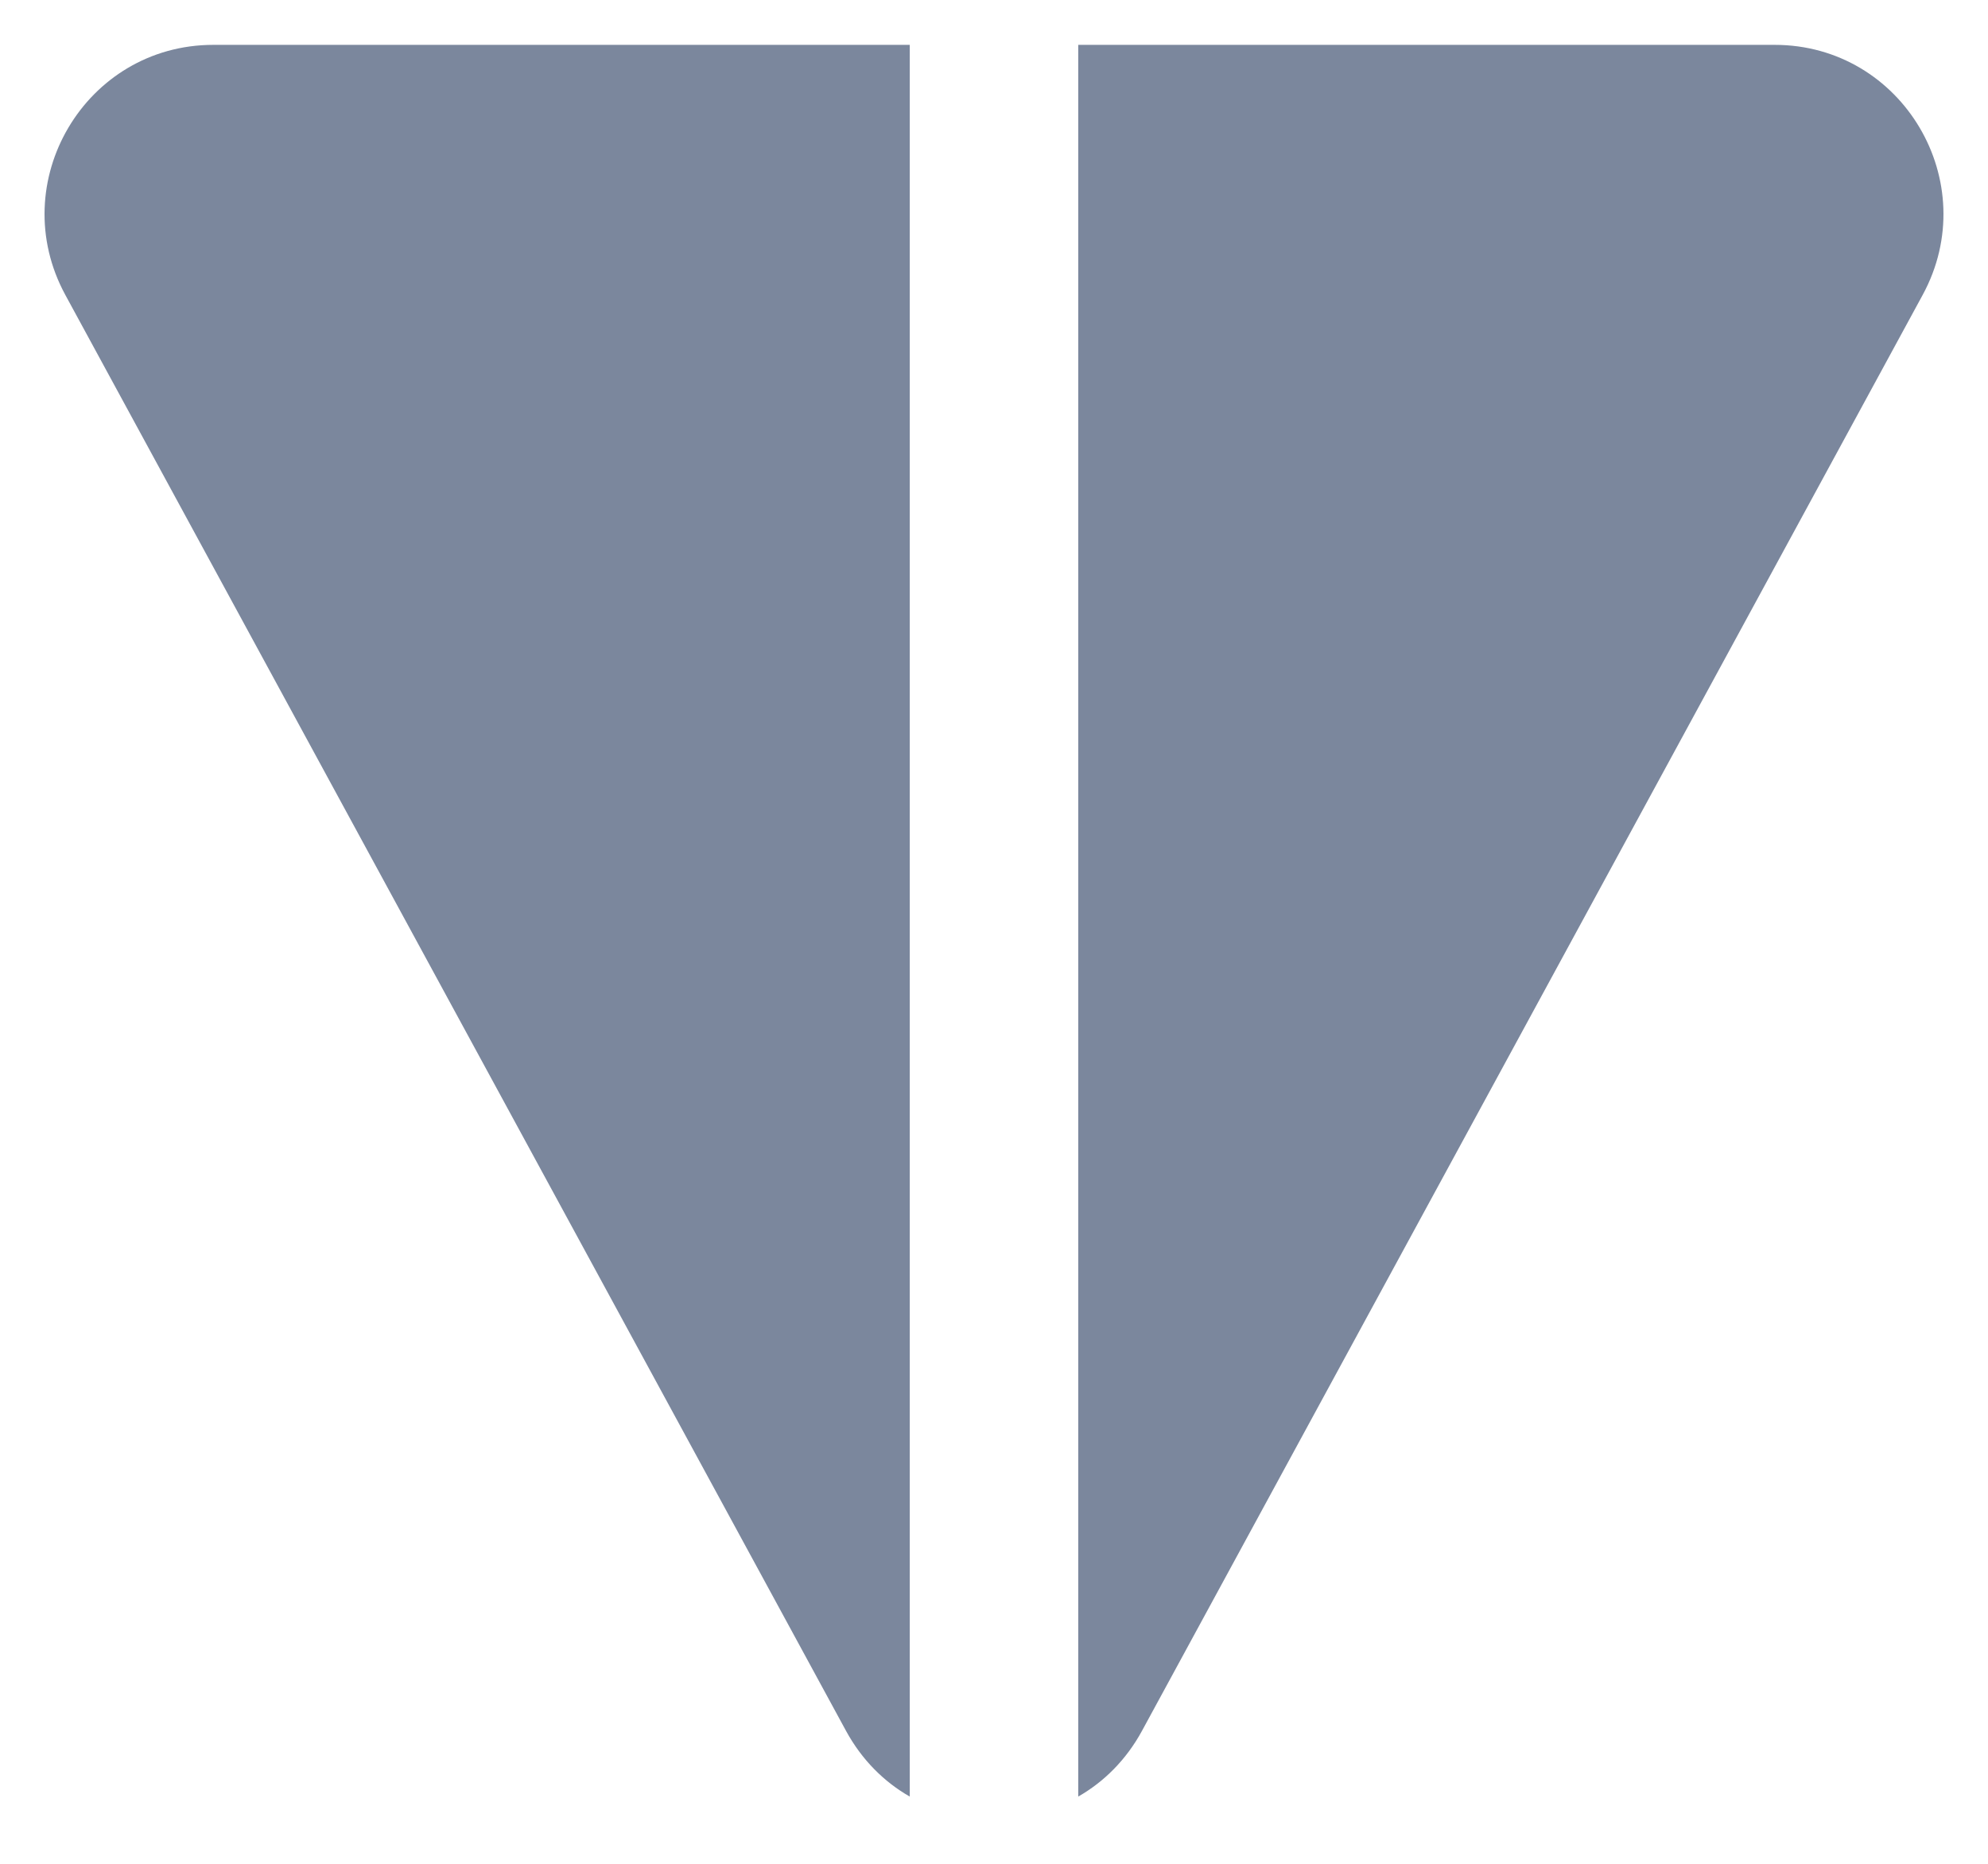
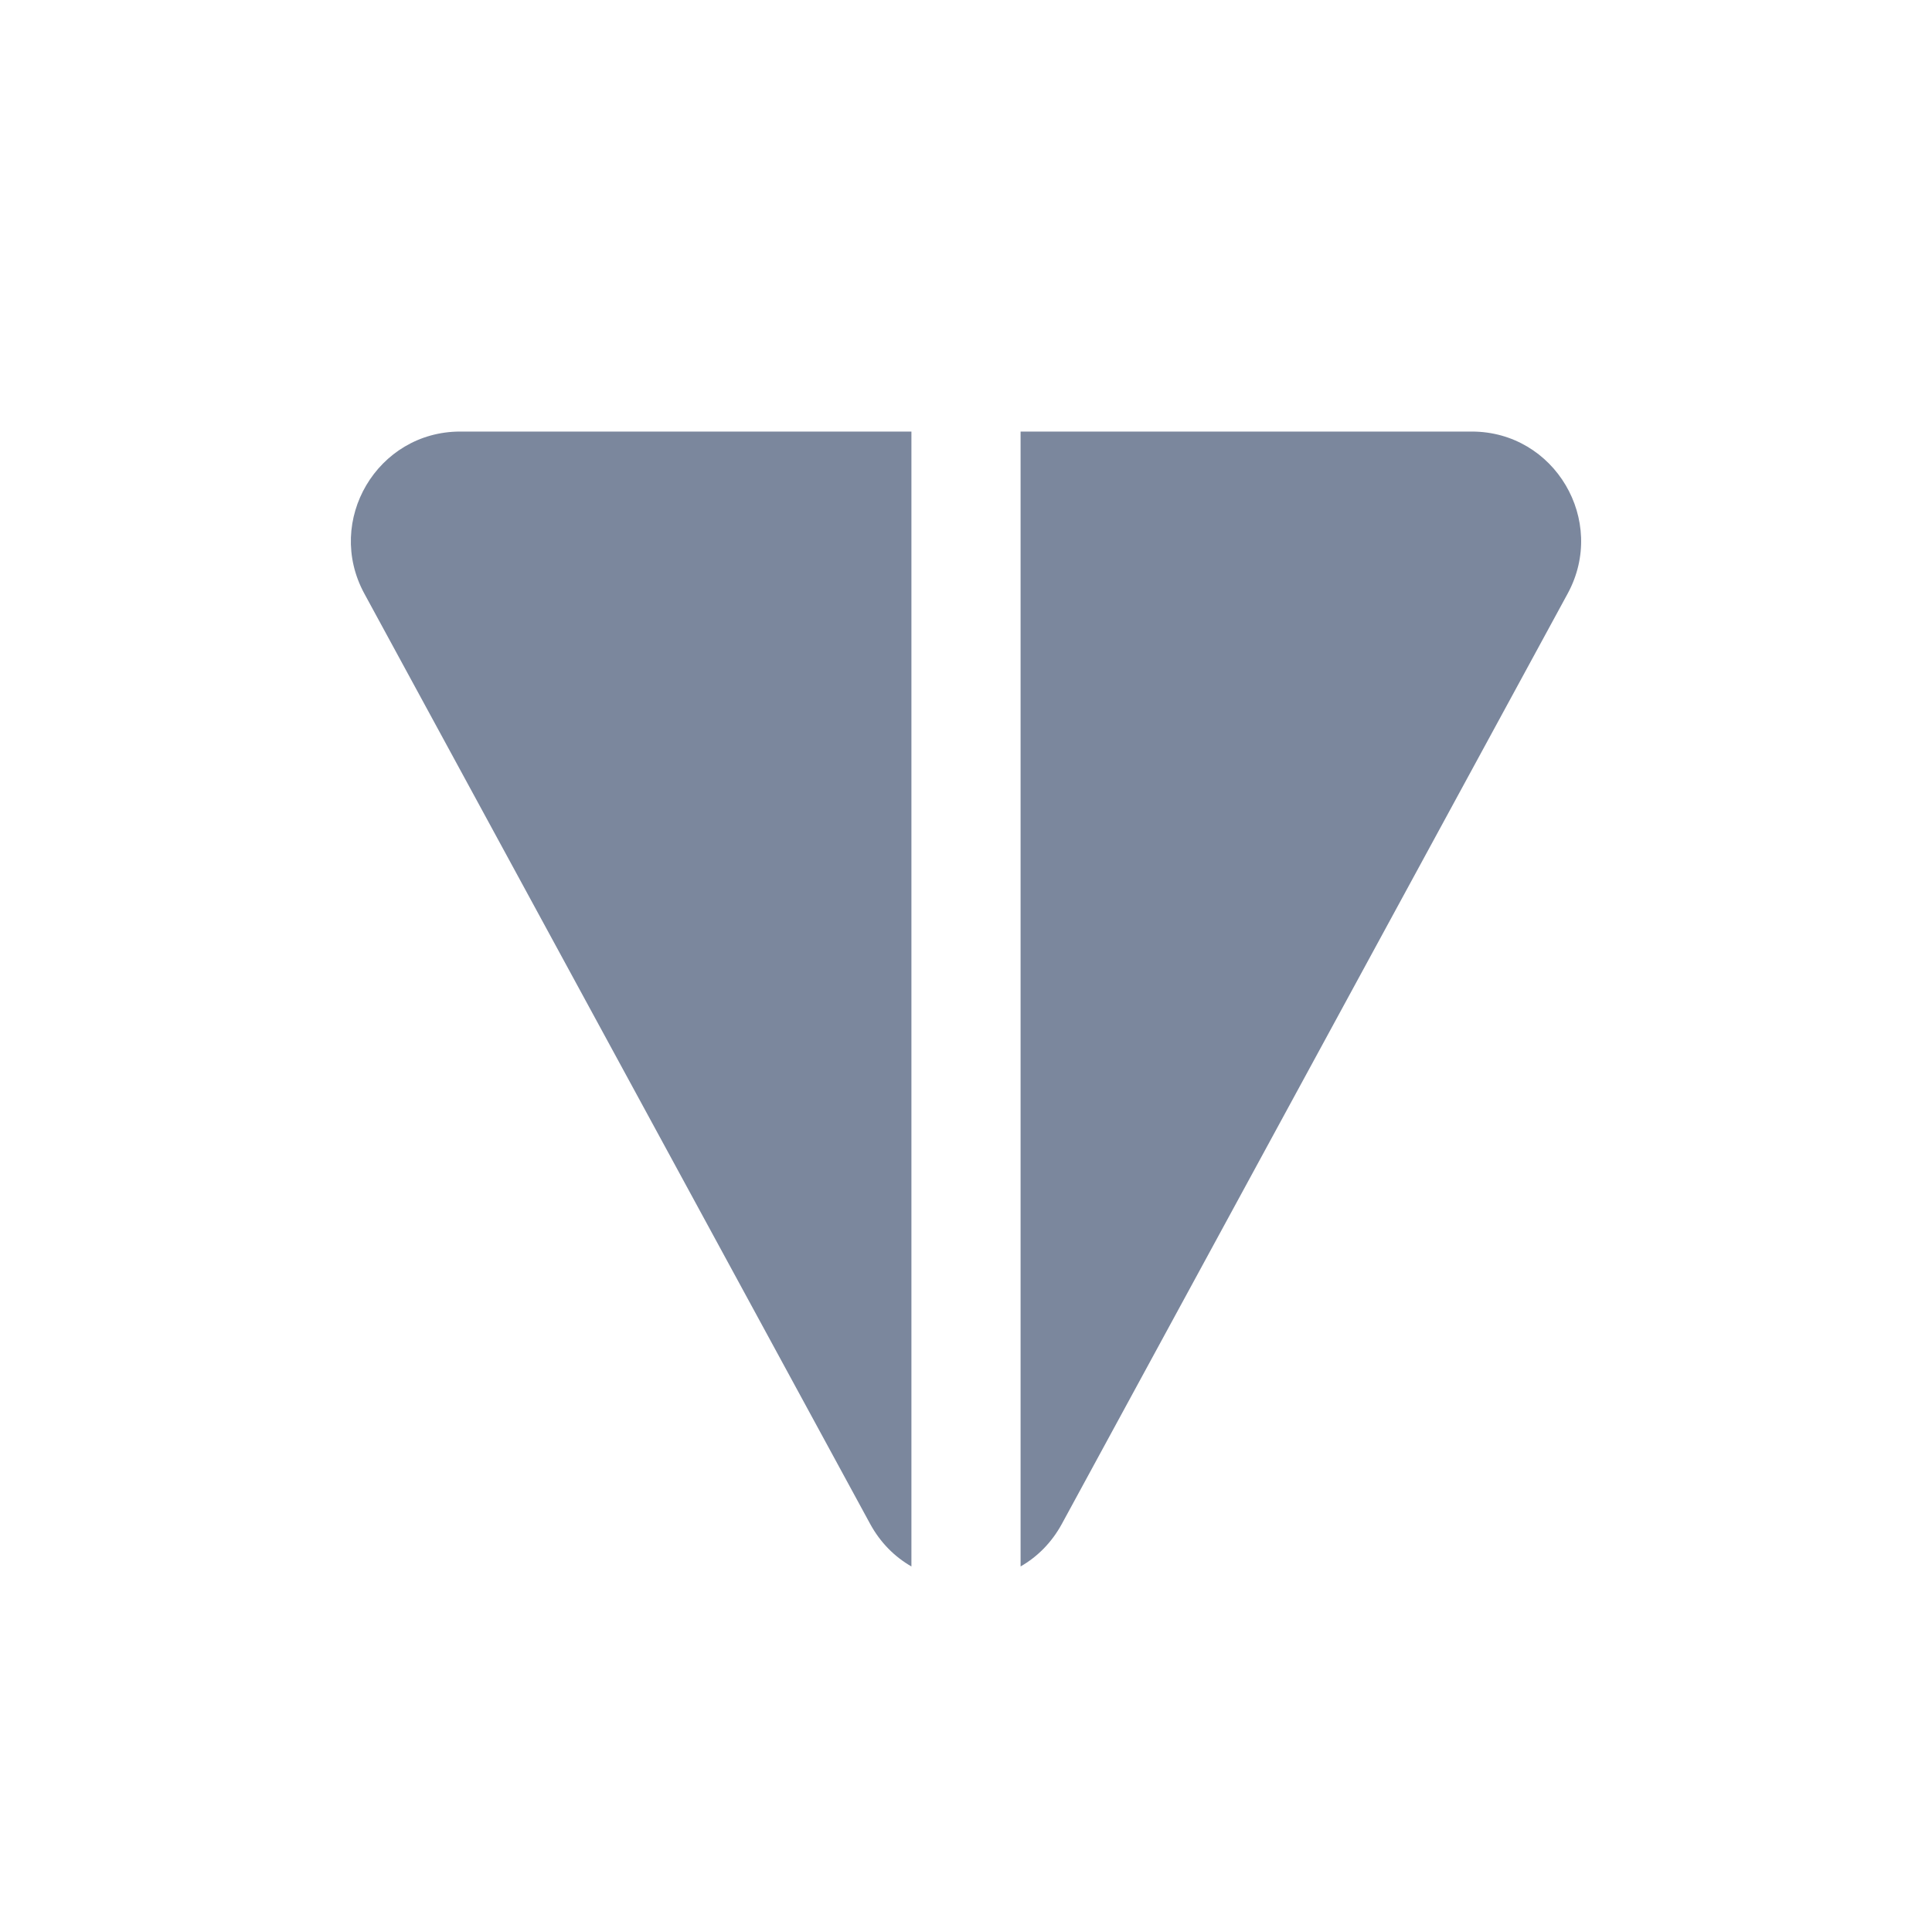
- <svg xmlns="http://www.w3.org/2000/svg" width="16" height="15" viewBox="0 0 16 15" fill="none">
-   <path d="M7.322 14.459C7.116 14.341 6.937 14.165 6.809 13.93L0.526 2.374C0.033 1.467 0.687 0.361 1.717 0.361H7.322V14.459Z" fill="#7B879D" />
-   <path d="M15.474 2.374L9.191 13.93C9.063 14.165 8.884 14.341 8.678 14.459V0.361H14.283C15.313 0.361 15.967 1.467 15.474 2.374Z" fill="#7B879D" />
+ <svg xmlns="http://www.w3.org/2000/svg" width="24" height="24" viewBox="0 0 24 24" fill="none">
+   <path d="M11.322 19.459C11.116 19.341 10.937 19.165 10.809 18.93L4.526 7.374C4.033 6.467 4.687 5.361 5.717 5.361H11.322V19.459Z" fill="#7B879D" />
+   <path d="M19.474 7.374L13.191 18.93C13.063 19.165 12.884 19.341 12.678 19.459V5.361H18.283C19.313 5.361 19.967 6.467 19.474 7.374Z" fill="#7B879D" />
</svg>
